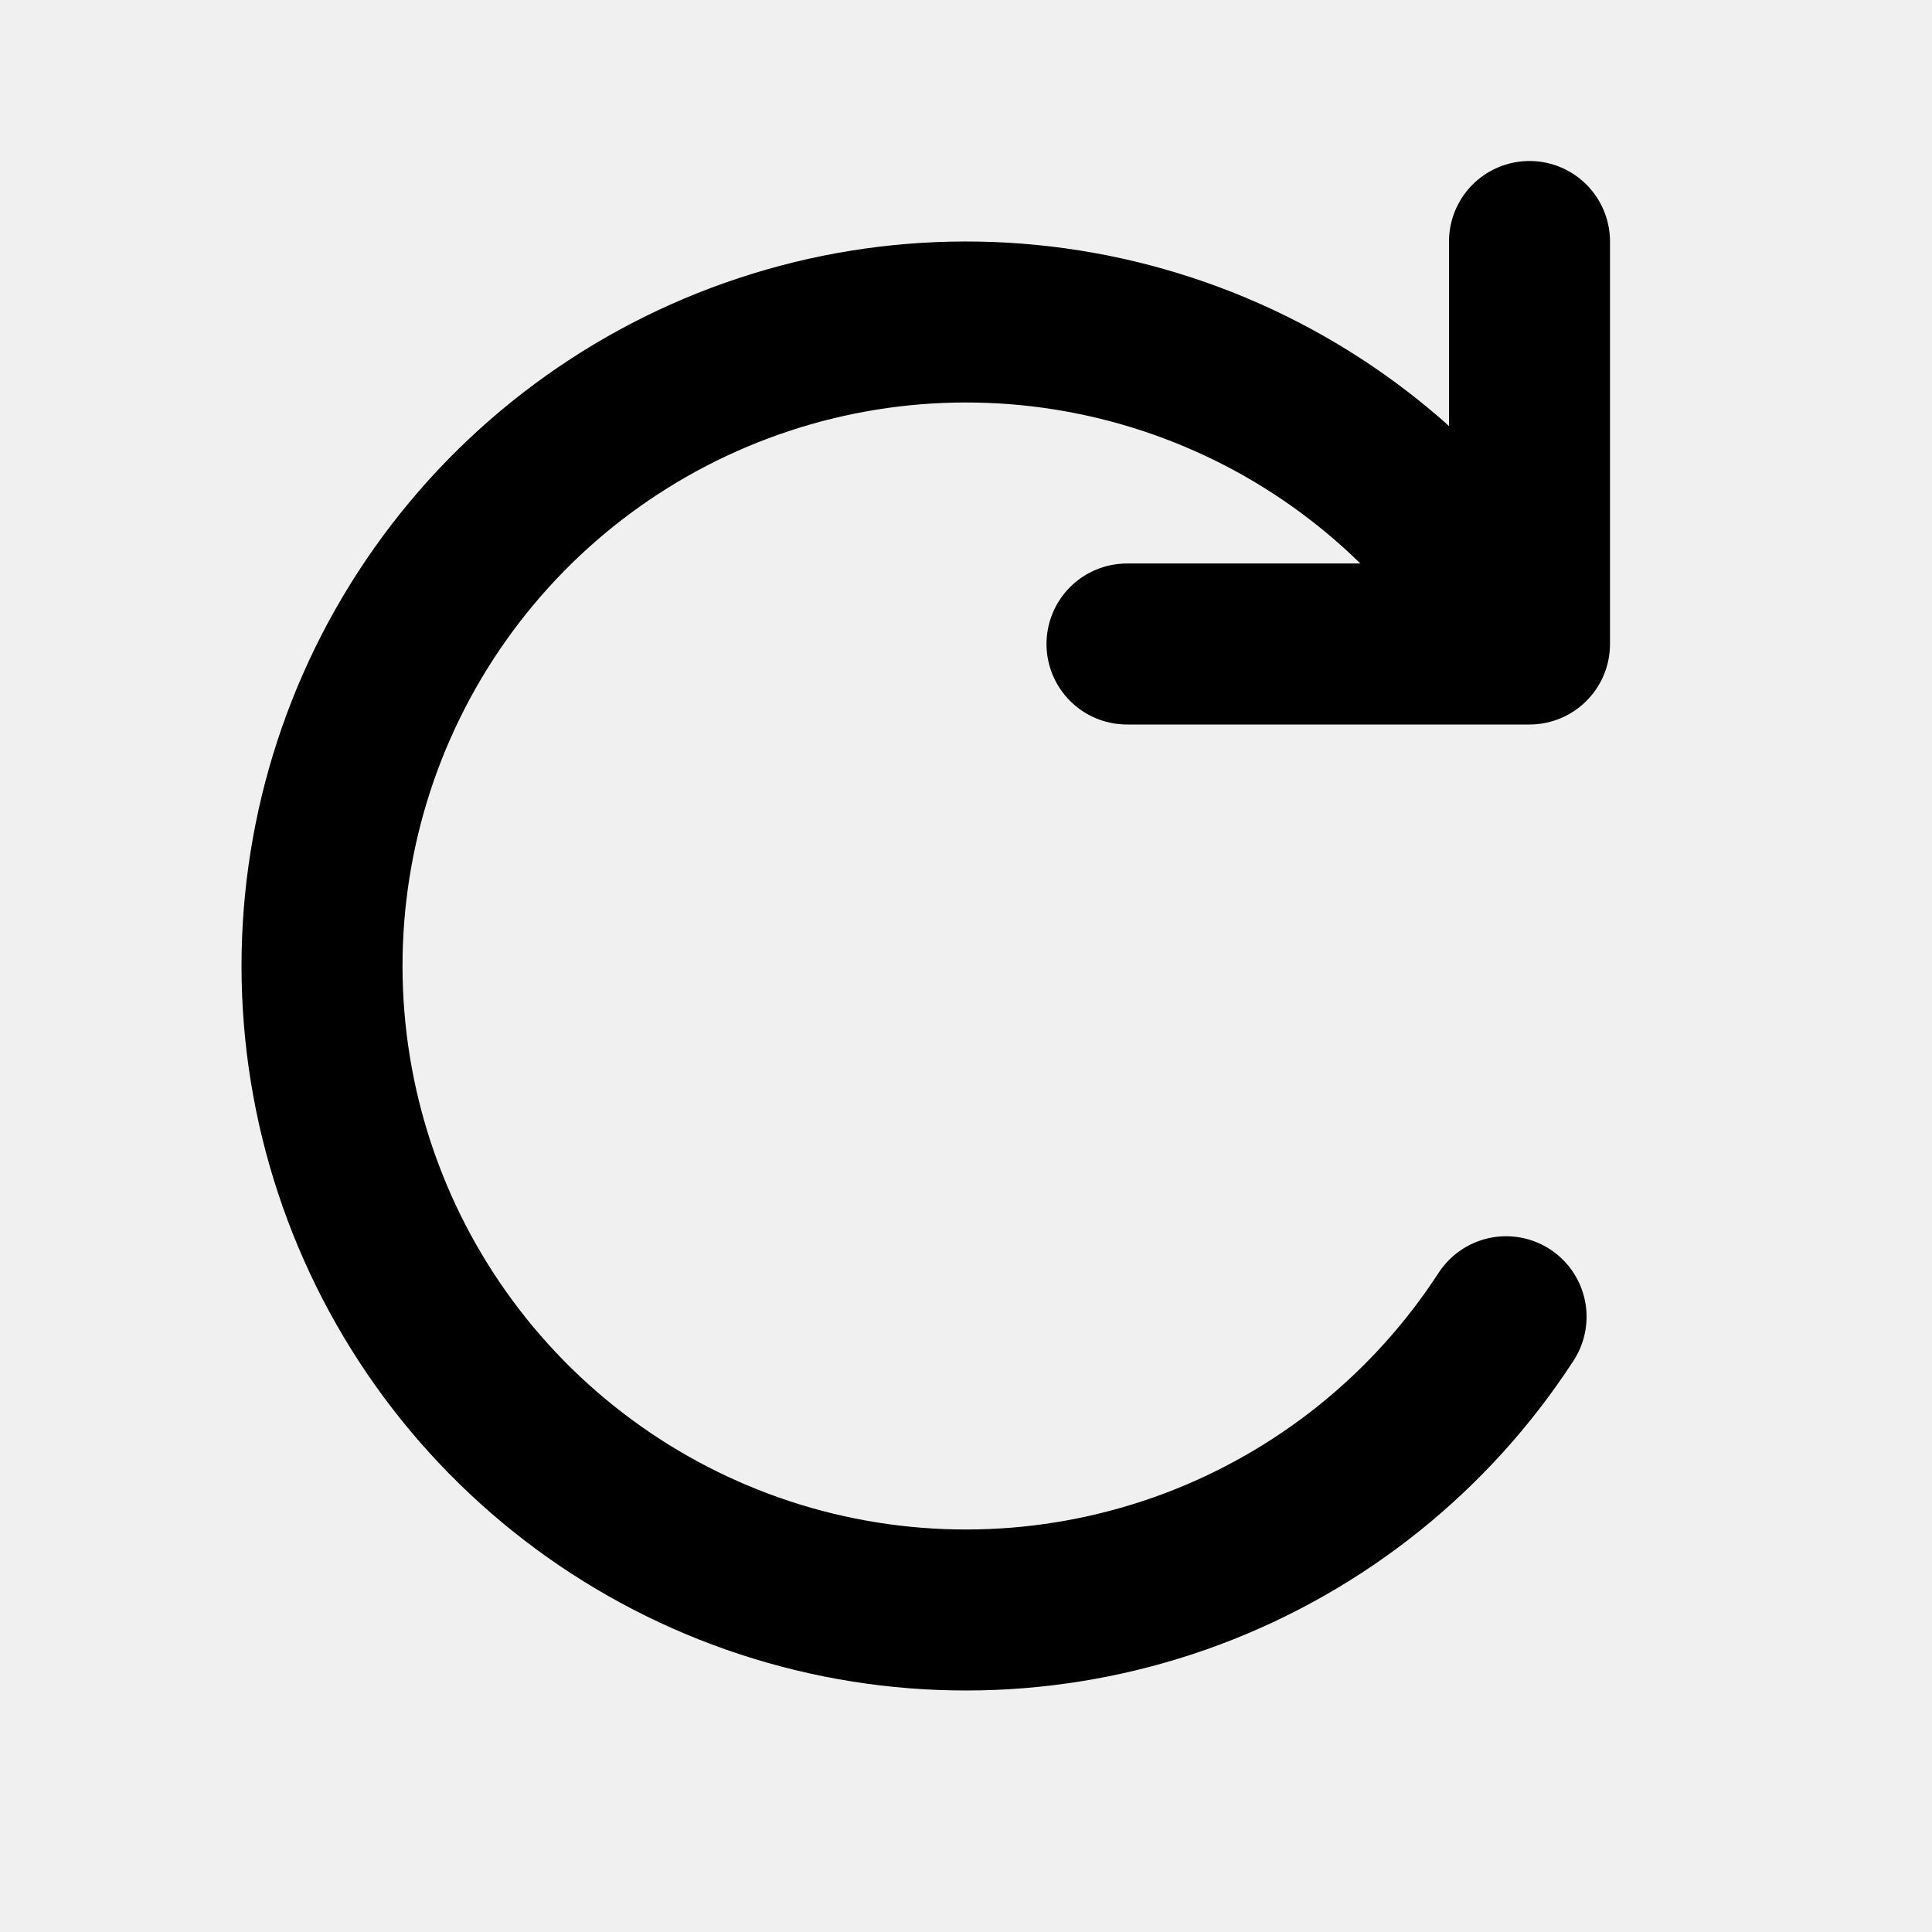
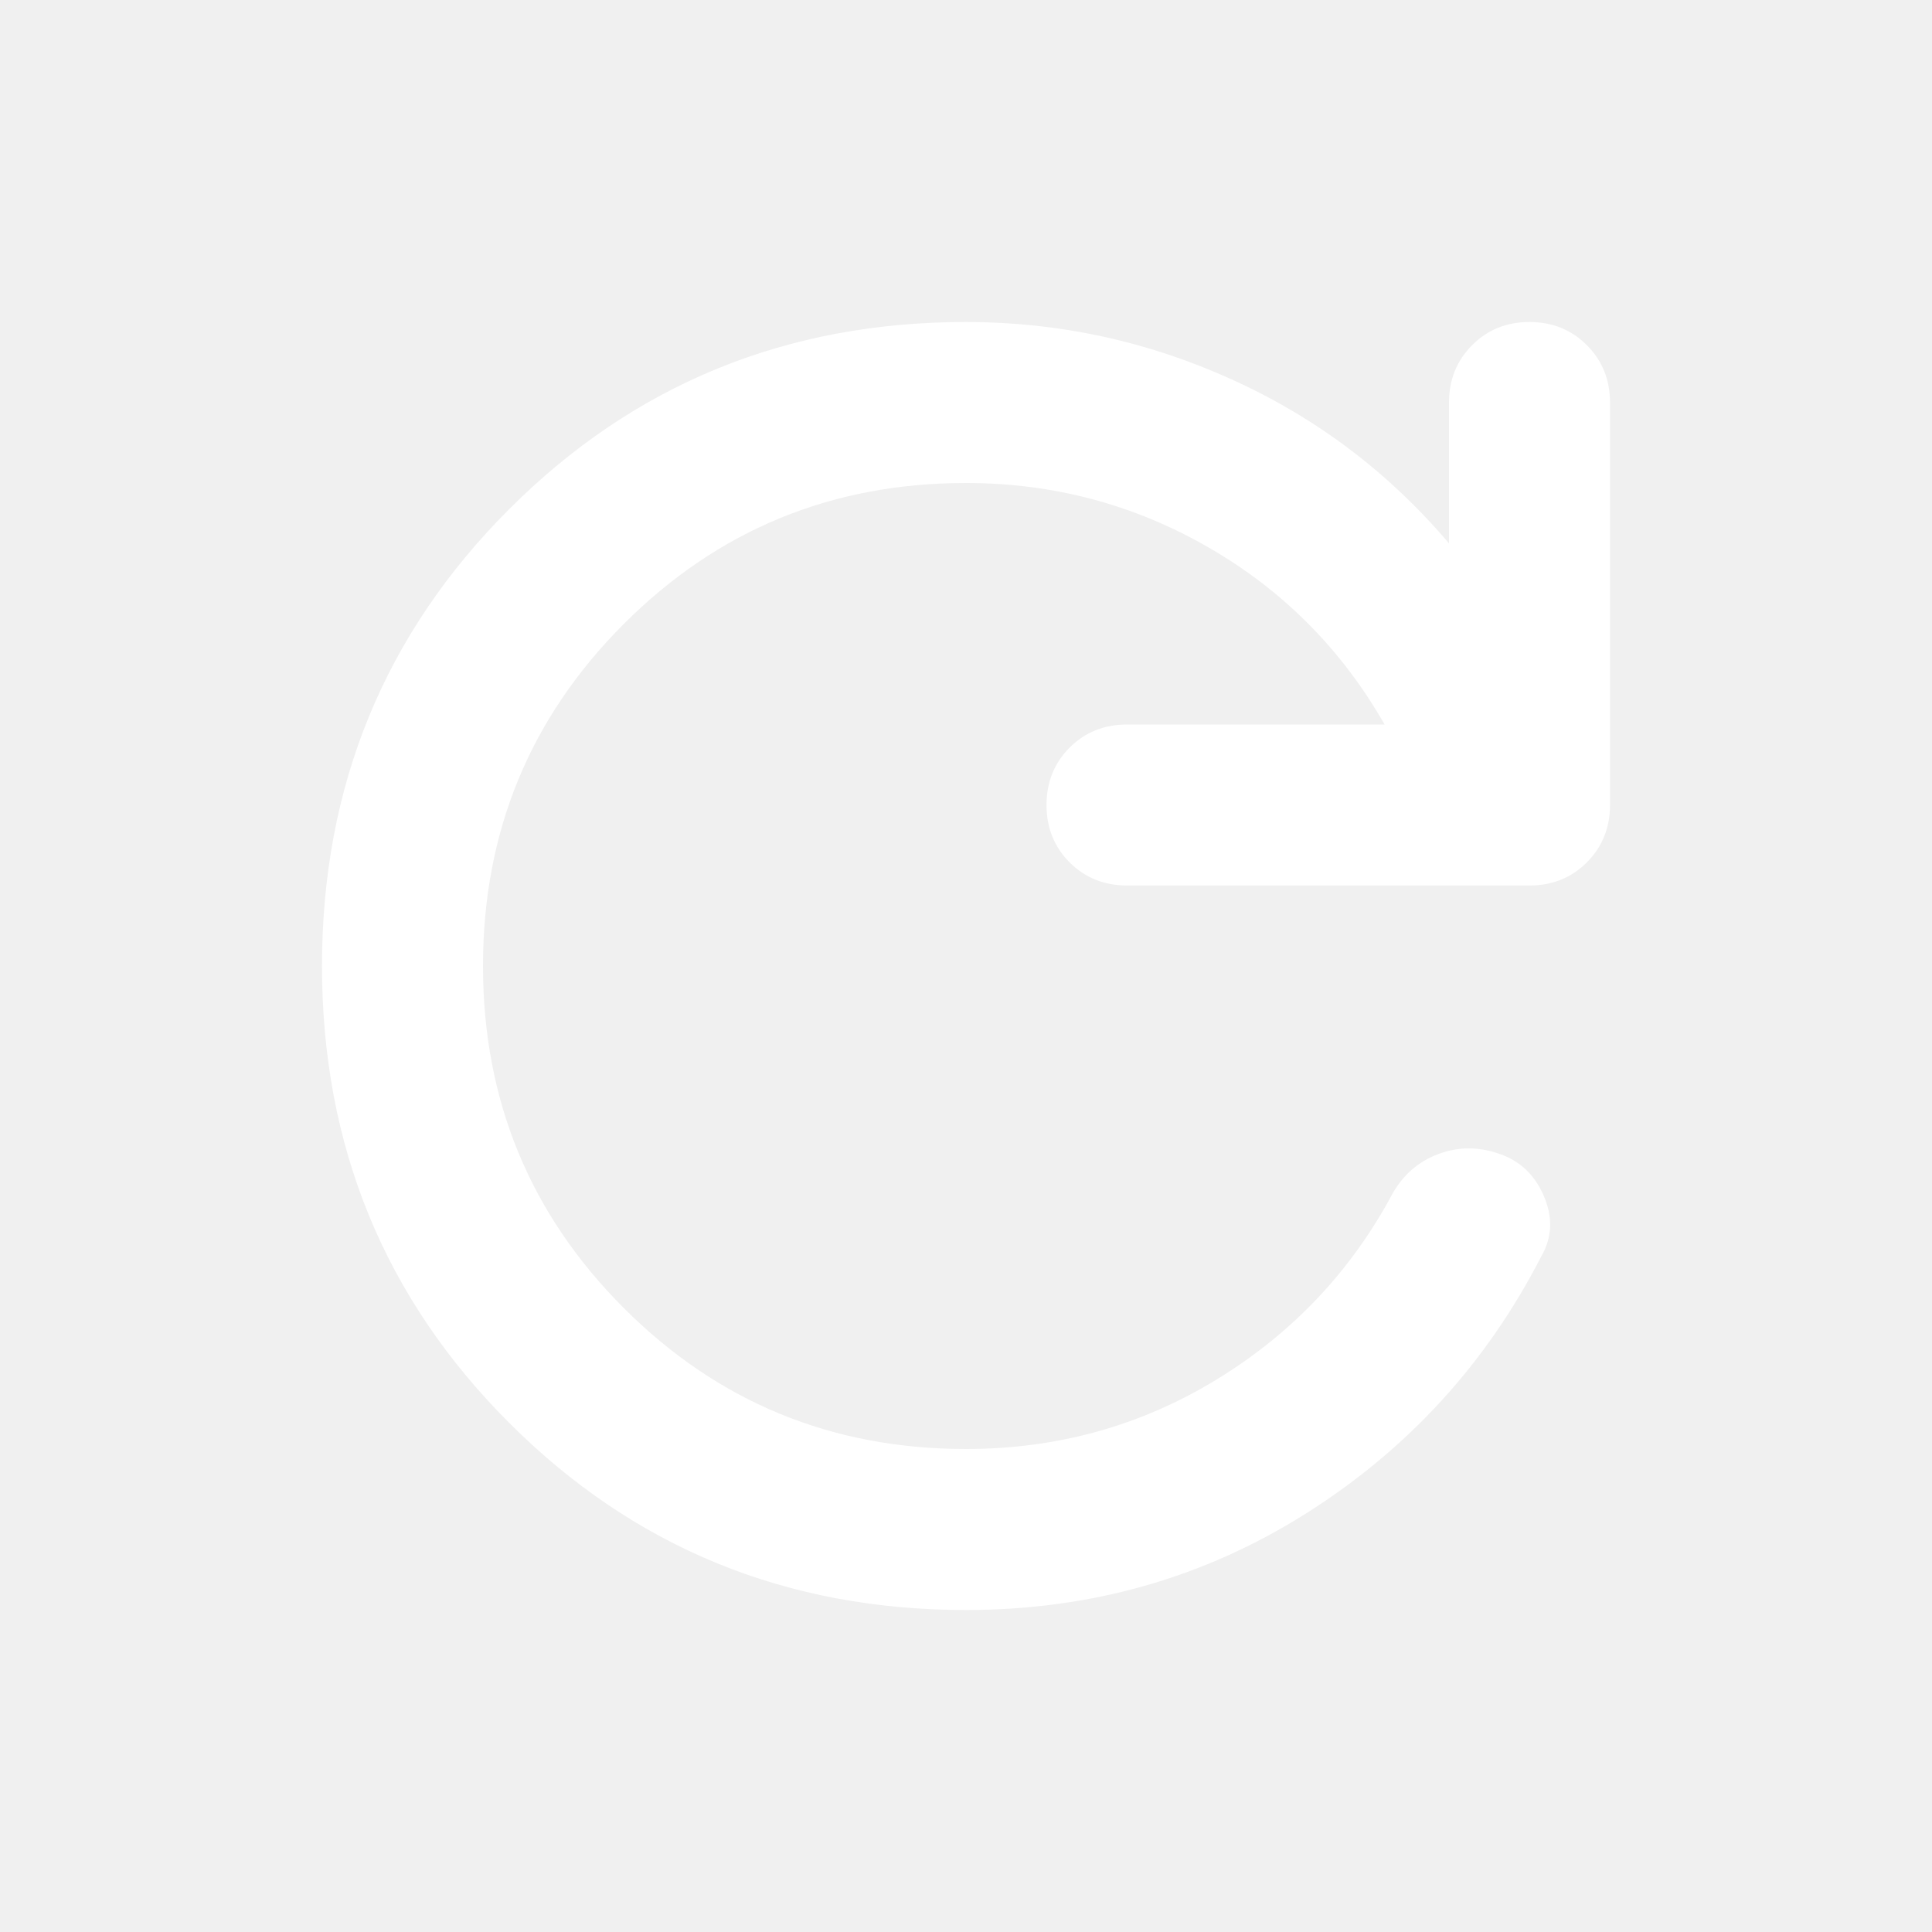
<svg xmlns="http://www.w3.org/2000/svg" width="24" height="24" viewBox="0 0 24 24" fill="none">
-   <path d="M14 8H19V3" stroke="black" stroke-width="2" stroke-linecap="round" stroke-linejoin="round" />
-   <path d="M18.709 16.357C17.777 17.792 16.41 18.89 14.808 19.491C13.206 20.091 11.454 20.163 9.808 19.694C8.163 19.225 6.711 18.241 5.666 16.887C4.621 15.532 4.038 13.878 4.002 12.168C3.966 10.457 4.479 8.78 5.467 7.383C6.454 5.986 7.864 4.942 9.488 4.405C11.112 3.867 12.866 3.865 14.492 4.398C16.118 4.931 17.53 5.971 18.521 7.366" stroke="black" stroke-width="2" stroke-linecap="round" stroke-linejoin="round" />
+   <mask id="mask0_6912_7219" style="mask-type:alpha" maskUnits="userSpaceOnUse" x="0" y="0" width="24" height="24">
+     <rect width="24" height="24" fill="#D9D9D9" />
+   </mask>
+   <g mask="url(#mask0_6912_7219)">
+     <path d="M12 20C9.767 20 7.875 19.225 6.325 17.675C4.775 16.125 4 14.233 4 12C4 9.767 4.775 7.875 6.325 6.325C7.875 4.775 9.767 4 12 4C13.15 4 14.25 4.237 15.3 4.713C16.35 5.188 17.25 5.867 18 6.75V5C18 4.717 18.096 4.479 18.288 4.287C18.479 4.096 18.717 4 19 4C19.283 4 19.521 4.096 19.712 4.287C19.904 4.479 20 4.717 20 5V10C20 10.283 19.904 10.521 19.712 10.713C19.521 10.904 19.283 11 19 11H14C13.717 11 13.479 10.904 13.287 10.713C13.096 10.521 13 10.283 13 10C13 9.717 13.096 9.479 13.287 9.287C13.479 9.096 13.717 9 14 9H17.2C16.667 8.067 15.938 7.333 15.012 6.8C14.088 6.267 13.083 6 12 6C10.333 6 8.917 6.583 7.75 7.75C6.583 8.917 6 10.333 6 12C6 13.667 6.583 15.083 7.75 16.25C8.917 17.417 10.333 18 12 18C13.133 18 14.171 17.712 15.113 17.137C16.054 16.562 16.783 15.792 17.3 14.825C17.433 14.592 17.621 14.429 17.863 14.338C18.104 14.246 18.35 14.242 18.6 14.325C18.867 14.408 19.058 14.583 19.175 14.85C19.292 15.117 19.283 15.367 19.15 15.6C18.467 16.933 17.492 18 16.225 18.8C14.958 19.6 13.55 20 12 20Z" fill="white" />
+   </g>
</svg>
